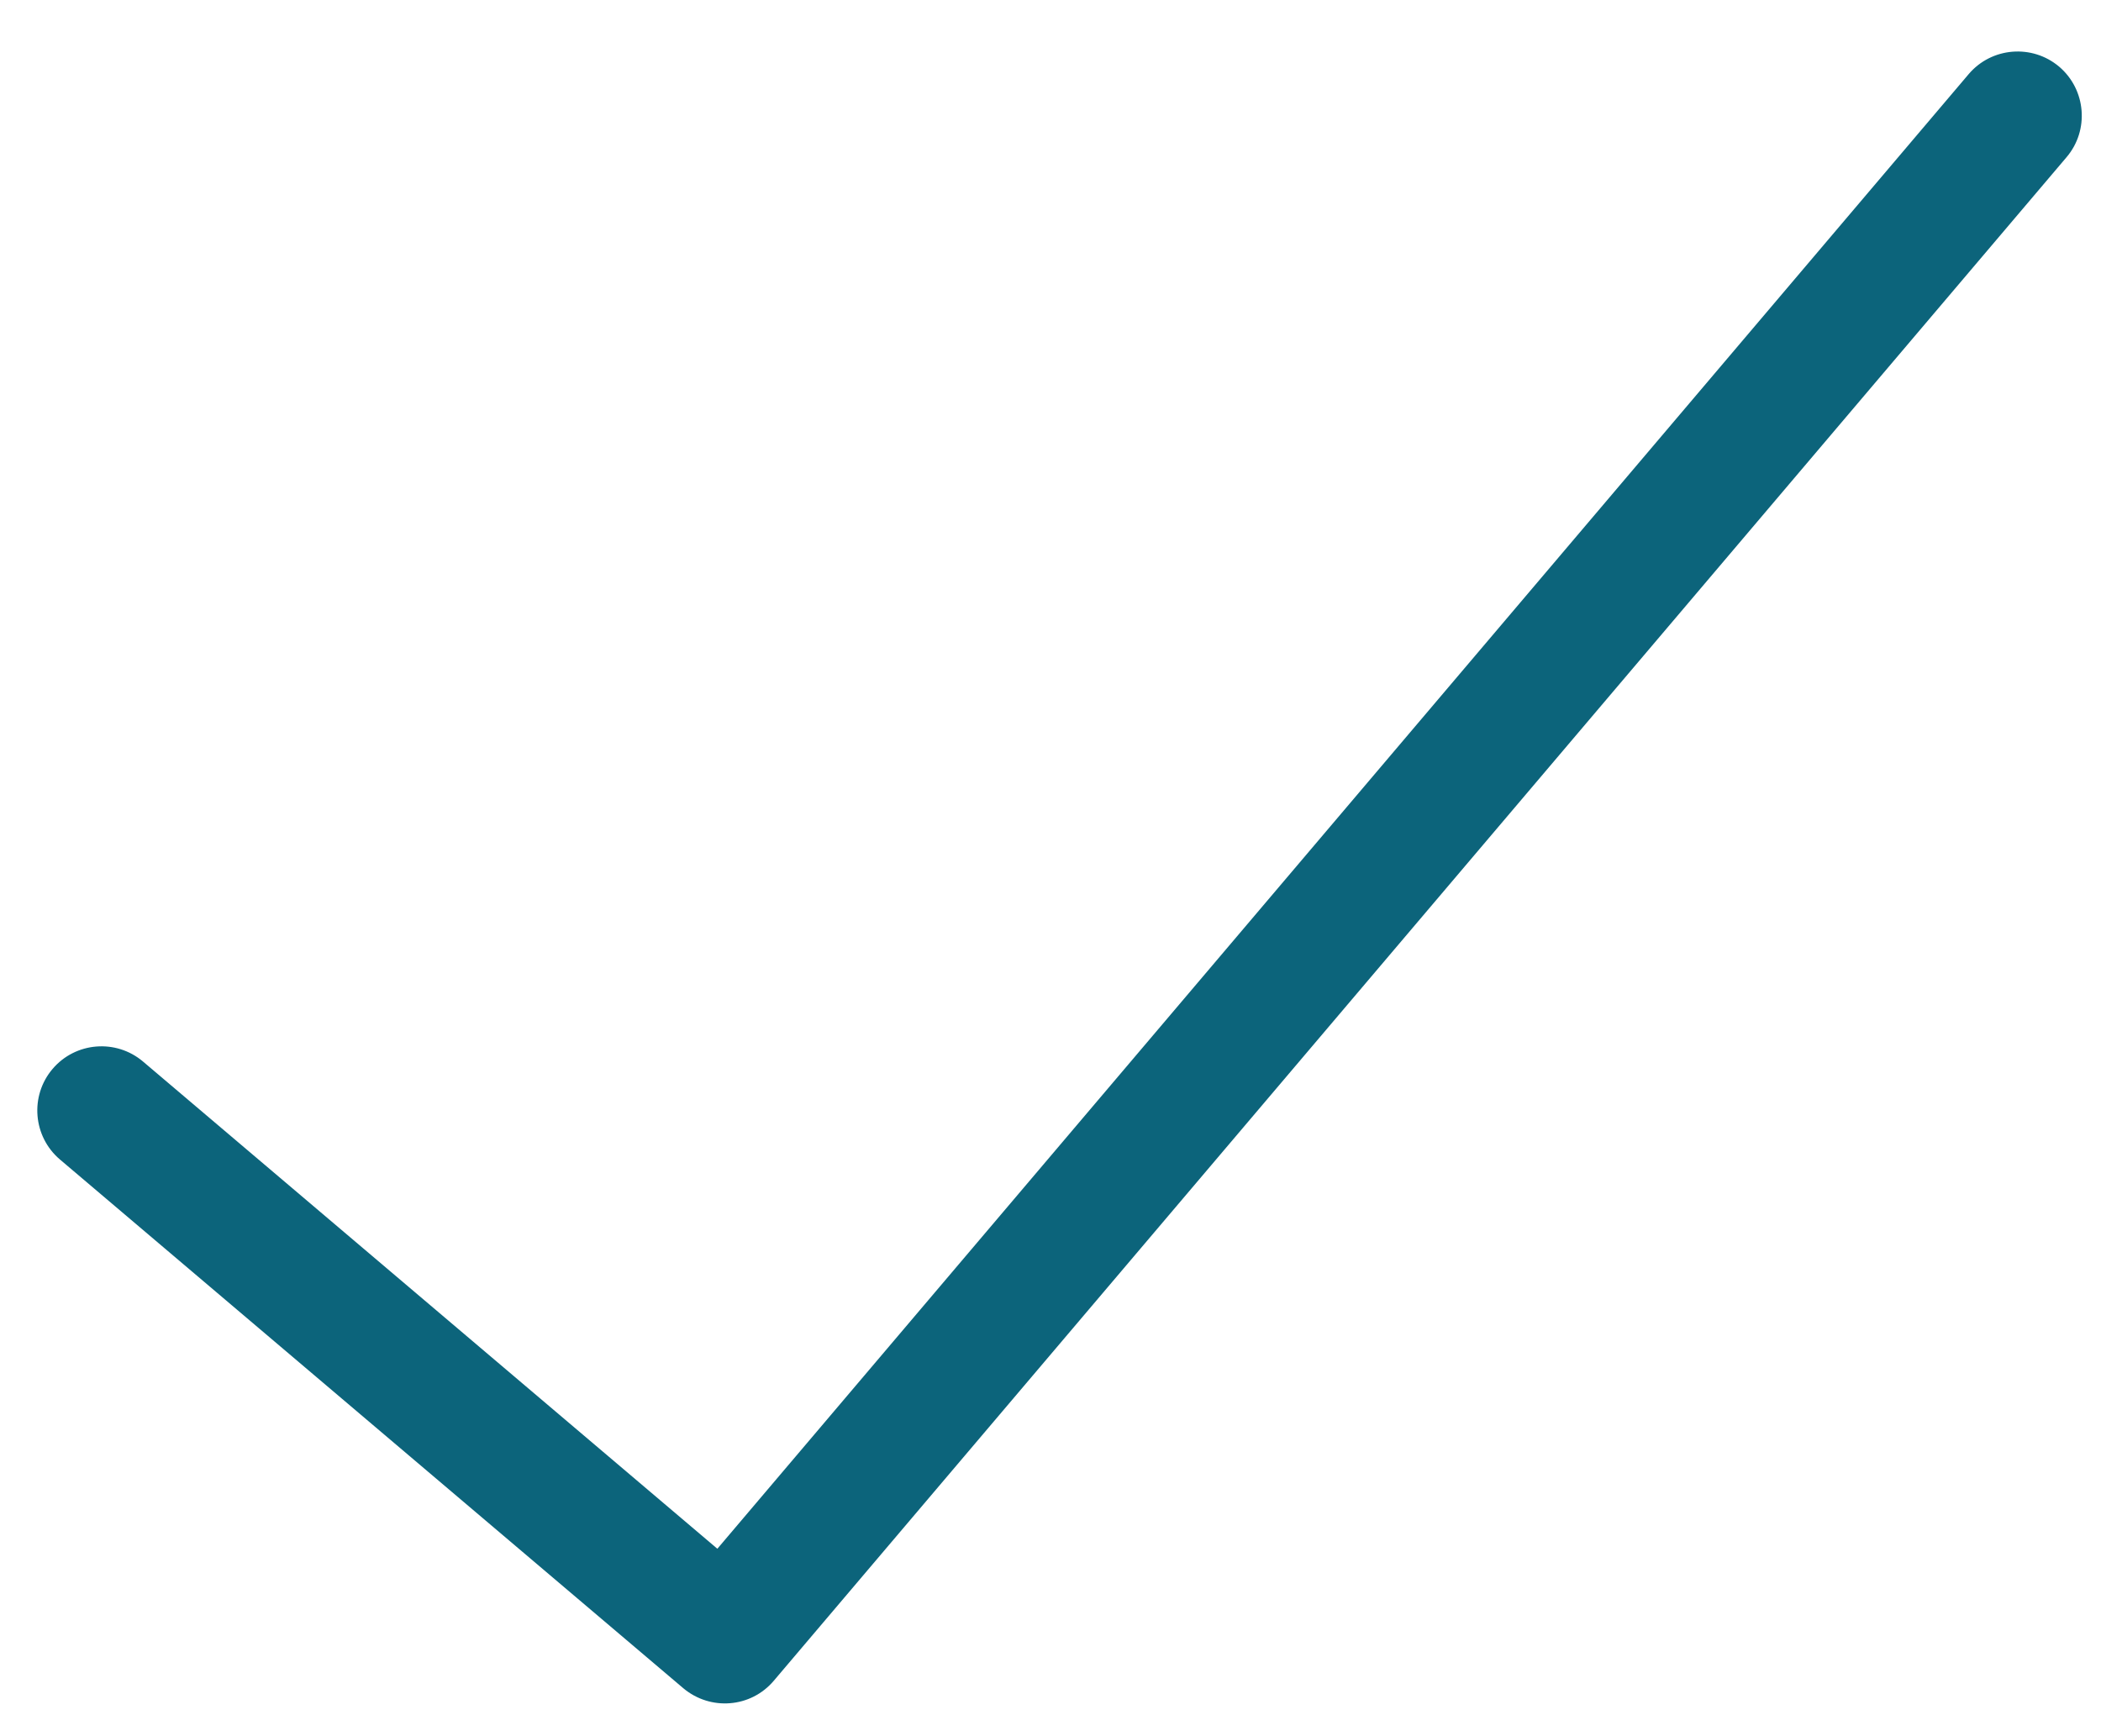
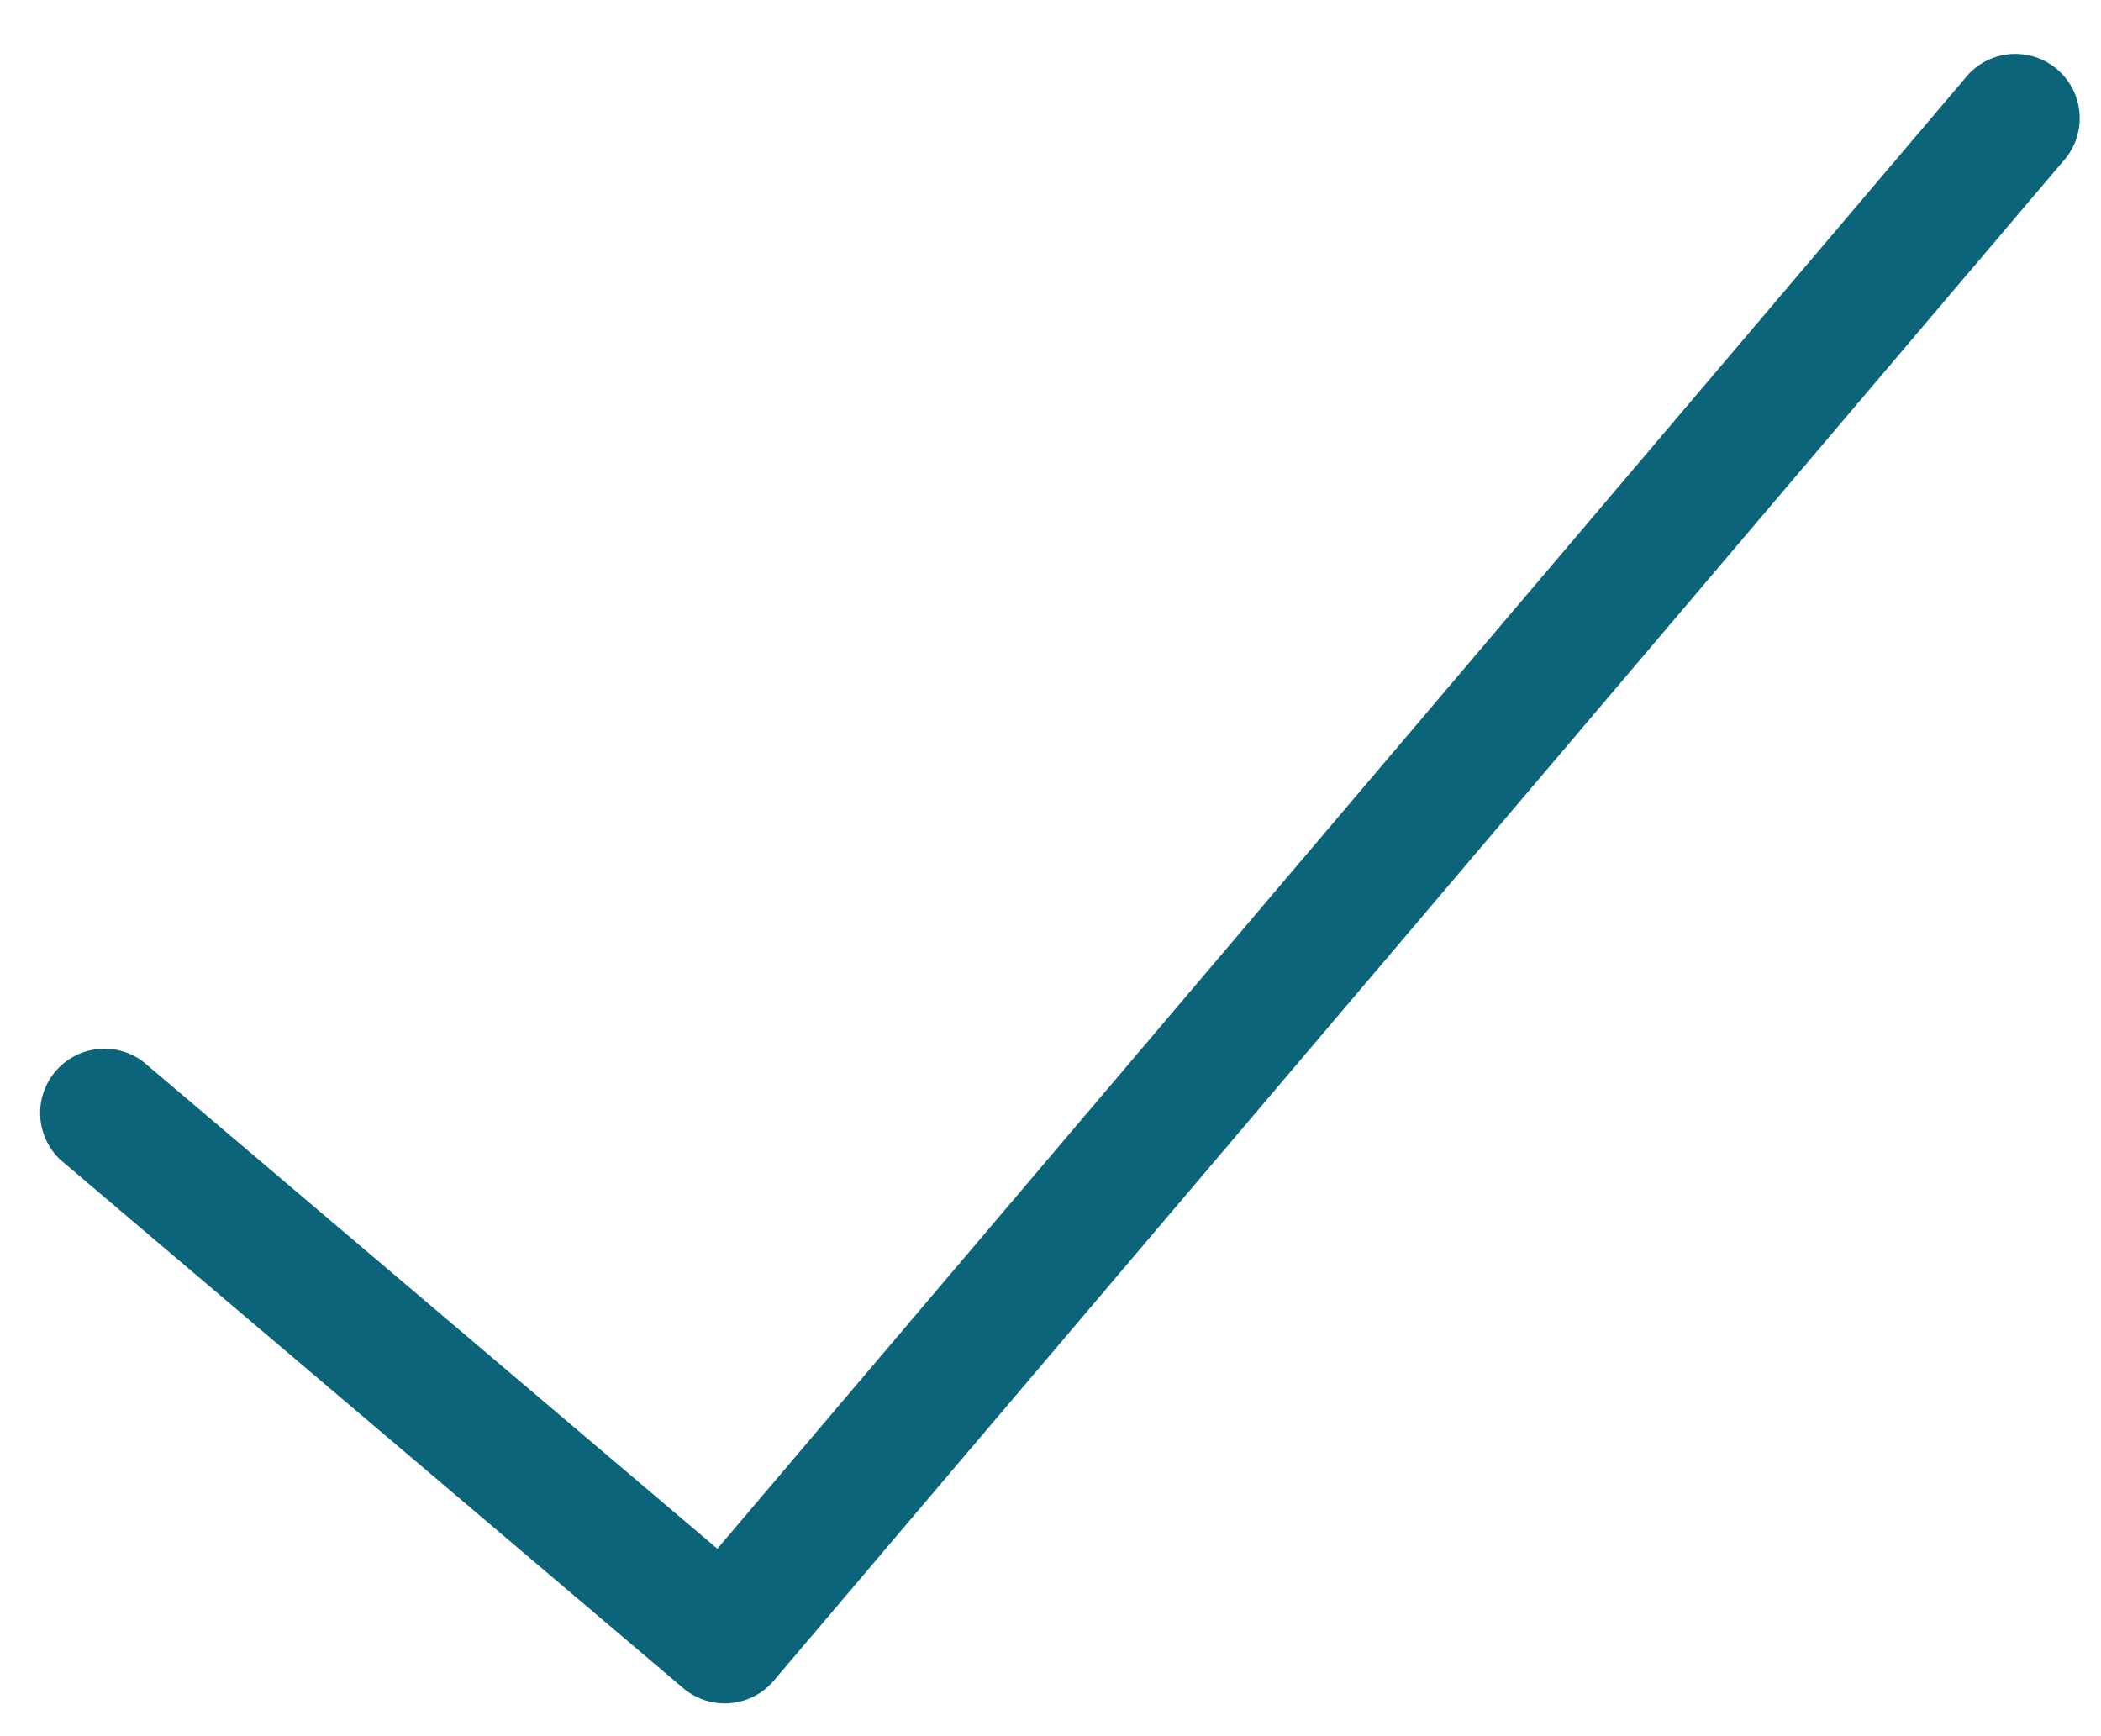
- <svg xmlns="http://www.w3.org/2000/svg" width="23" height="19" viewBox="0 0 23 19" fill="none">
-   <path d="M7.993 18.648C7.814 18.663 7.629 18.609 7.48 18.484L0.656 12.695C0.361 12.444 0.324 12 0.575 11.704C0.826 11.408 1.27 11.372 1.566 11.623L7.853 16.957L21.551 0.812C21.802 0.516 22.246 0.48 22.542 0.73C22.837 0.981 22.874 1.426 22.623 1.721L8.471 18.402C8.346 18.55 8.172 18.634 7.993 18.648Z" fill="url(#paint0_linear)" />
+ <svg xmlns="http://www.w3.org/2000/svg" width="23" height="19" fill="none">
+   <path d="M7.993 18.648a.706.706 0 01-.513-.164l-6.824-5.79a.704.704 0 01.91-1.071l6.287 5.334L21.55.812a.704.704 0 011.072.91L8.471 18.401a.697.697 0 01-.478.246z" fill="url(#paint0_linear)" />
  <defs>
    <linearGradient id="paint0_linear" x1="11.168" y1="1.457" x2="12.547" y2="18.275" gradientUnits="userSpaceOnUse">
      <stop stop-color="#0C647B" />
      <stop offset="1" stop-color="#0C647B" />
    </linearGradient>
  </defs>
</svg>
